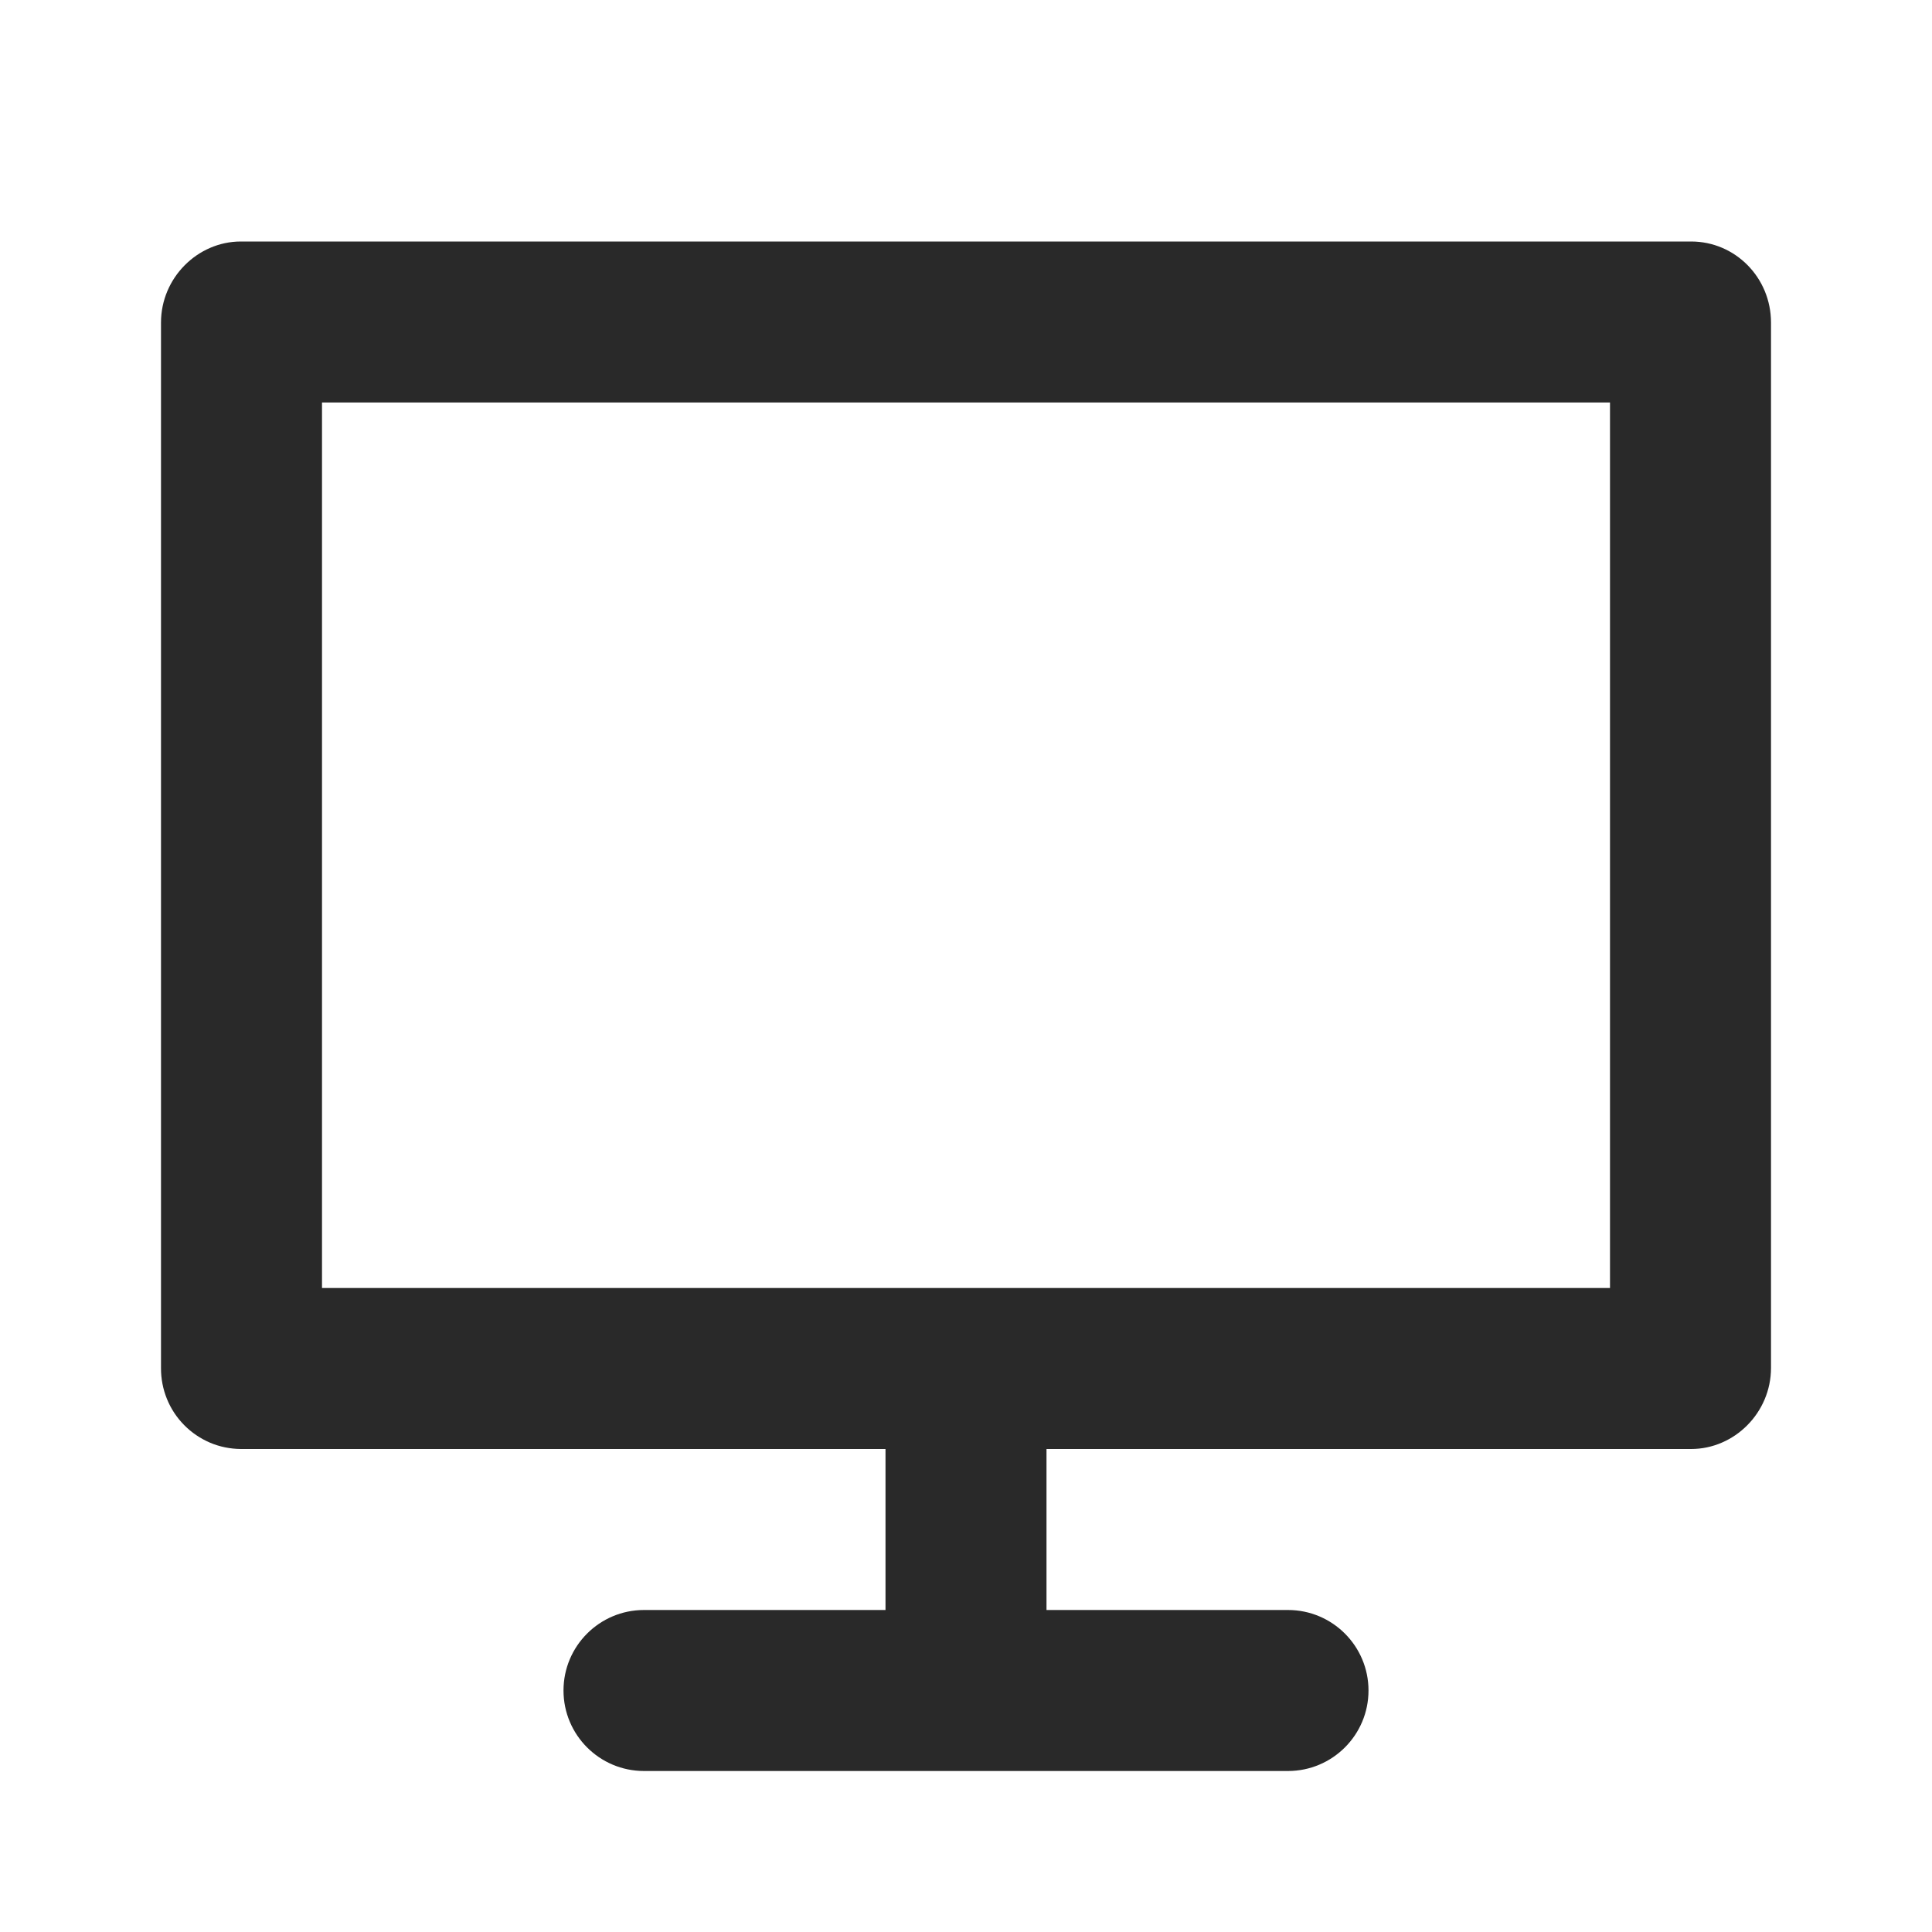
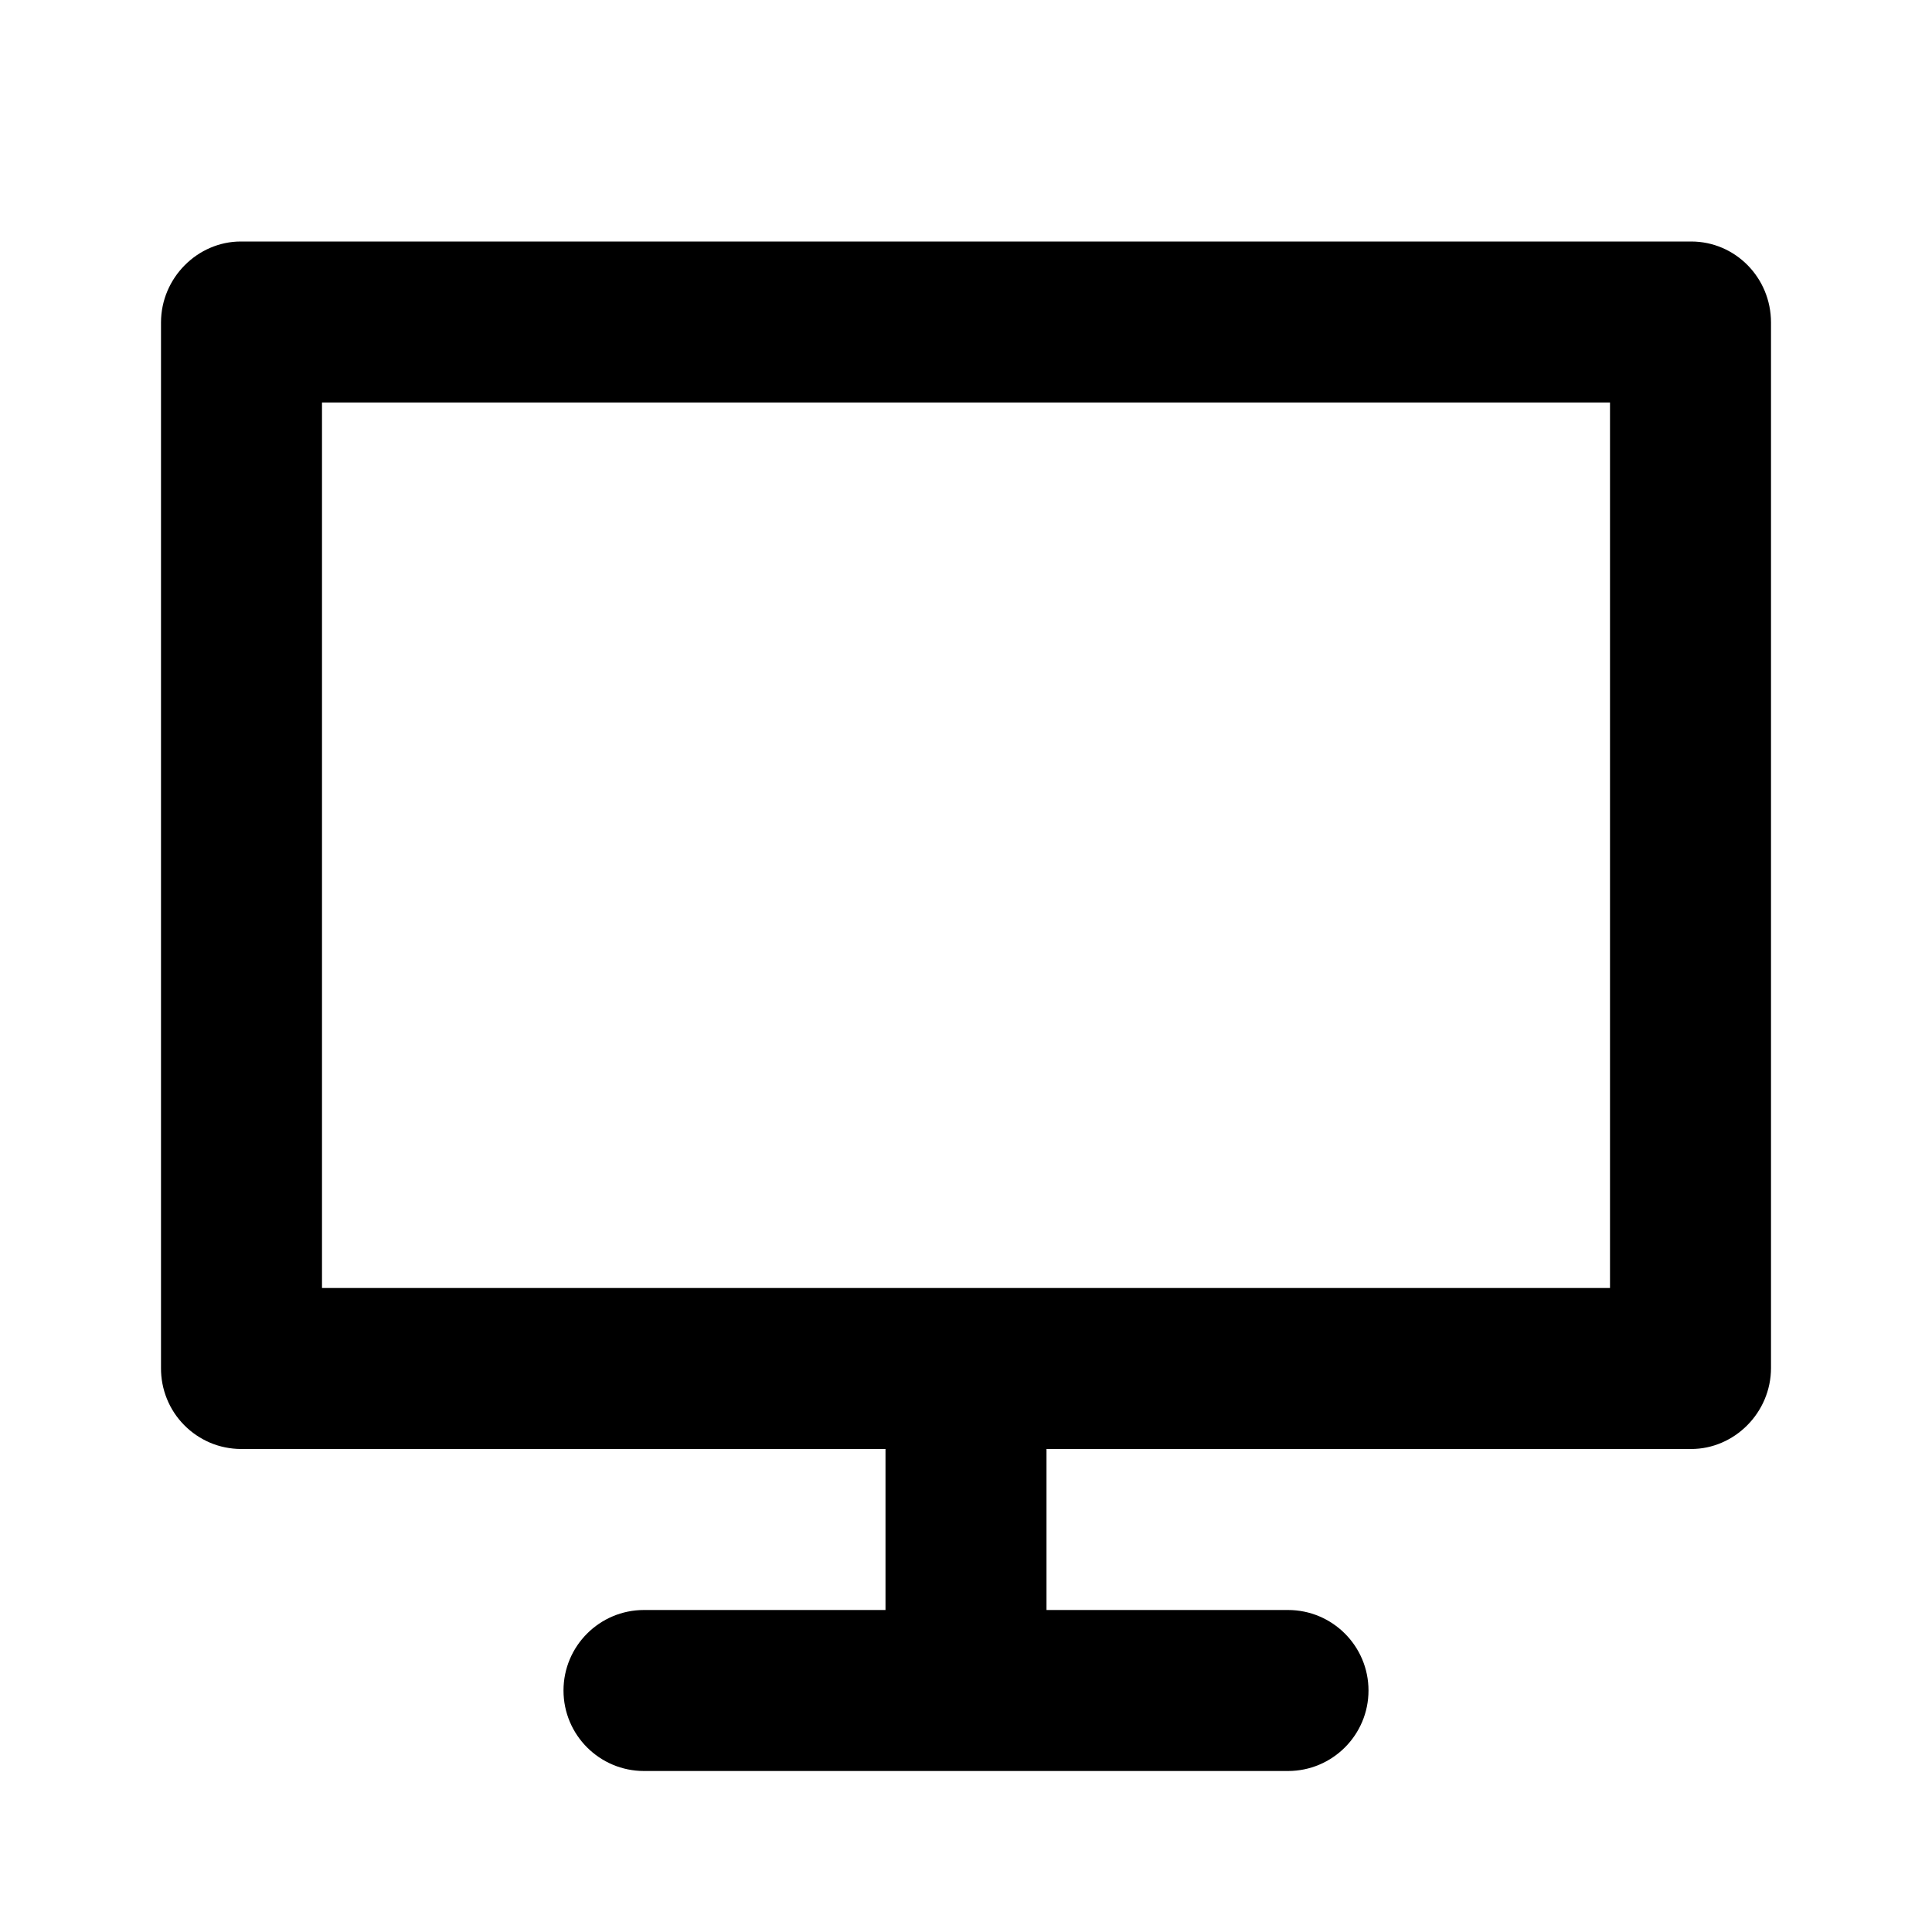
<svg xmlns="http://www.w3.org/2000/svg" width="24" height="24" viewBox="0 0 24 24">
-   <path d="M4 16H20V5H4V16ZM13 18V20H16C16.552 20 17 20.448 17 21C17 21.552 16.552 22 16 22H8C7.448 22 7 21.552 7 21C7 20.448 7.448 20 8 20H11V18H2.992C2.861 17.999 2.731 17.973 2.61 17.922C2.489 17.87 2.379 17.796 2.287 17.702C2.195 17.609 2.122 17.498 2.073 17.376C2.024 17.255 1.999 17.124 2 16.993V4.007C2 3.451 2.455 3 2.992 3H21.008C21.556 3 22 3.449 22 4.007V16.993C22 17.549 21.545 18 21.008 18H13Z" fill="#292929" />
+   <path d="M4 16H20V5H4V16ZM13 18V20H16C16.552 20 17 20.448 17 21C17 21.552 16.552 22 16 22H8C7.448 22 7 21.552 7 21C7 20.448 7.448 20 8 20H11V18H2.992C2.861 17.999 2.731 17.973 2.61 17.922C2.489 17.87 2.379 17.796 2.287 17.702C2.195 17.609 2.122 17.498 2.073 17.376C2.024 17.255 1.999 17.124 2 16.993V4.007C2 3.451 2.455 3 2.992 3H21.008C21.556 3 22 3.449 22 4.007V16.993C22 17.549 21.545 18 21.008 18H13Z" fill="currentColor" />
</svg>
